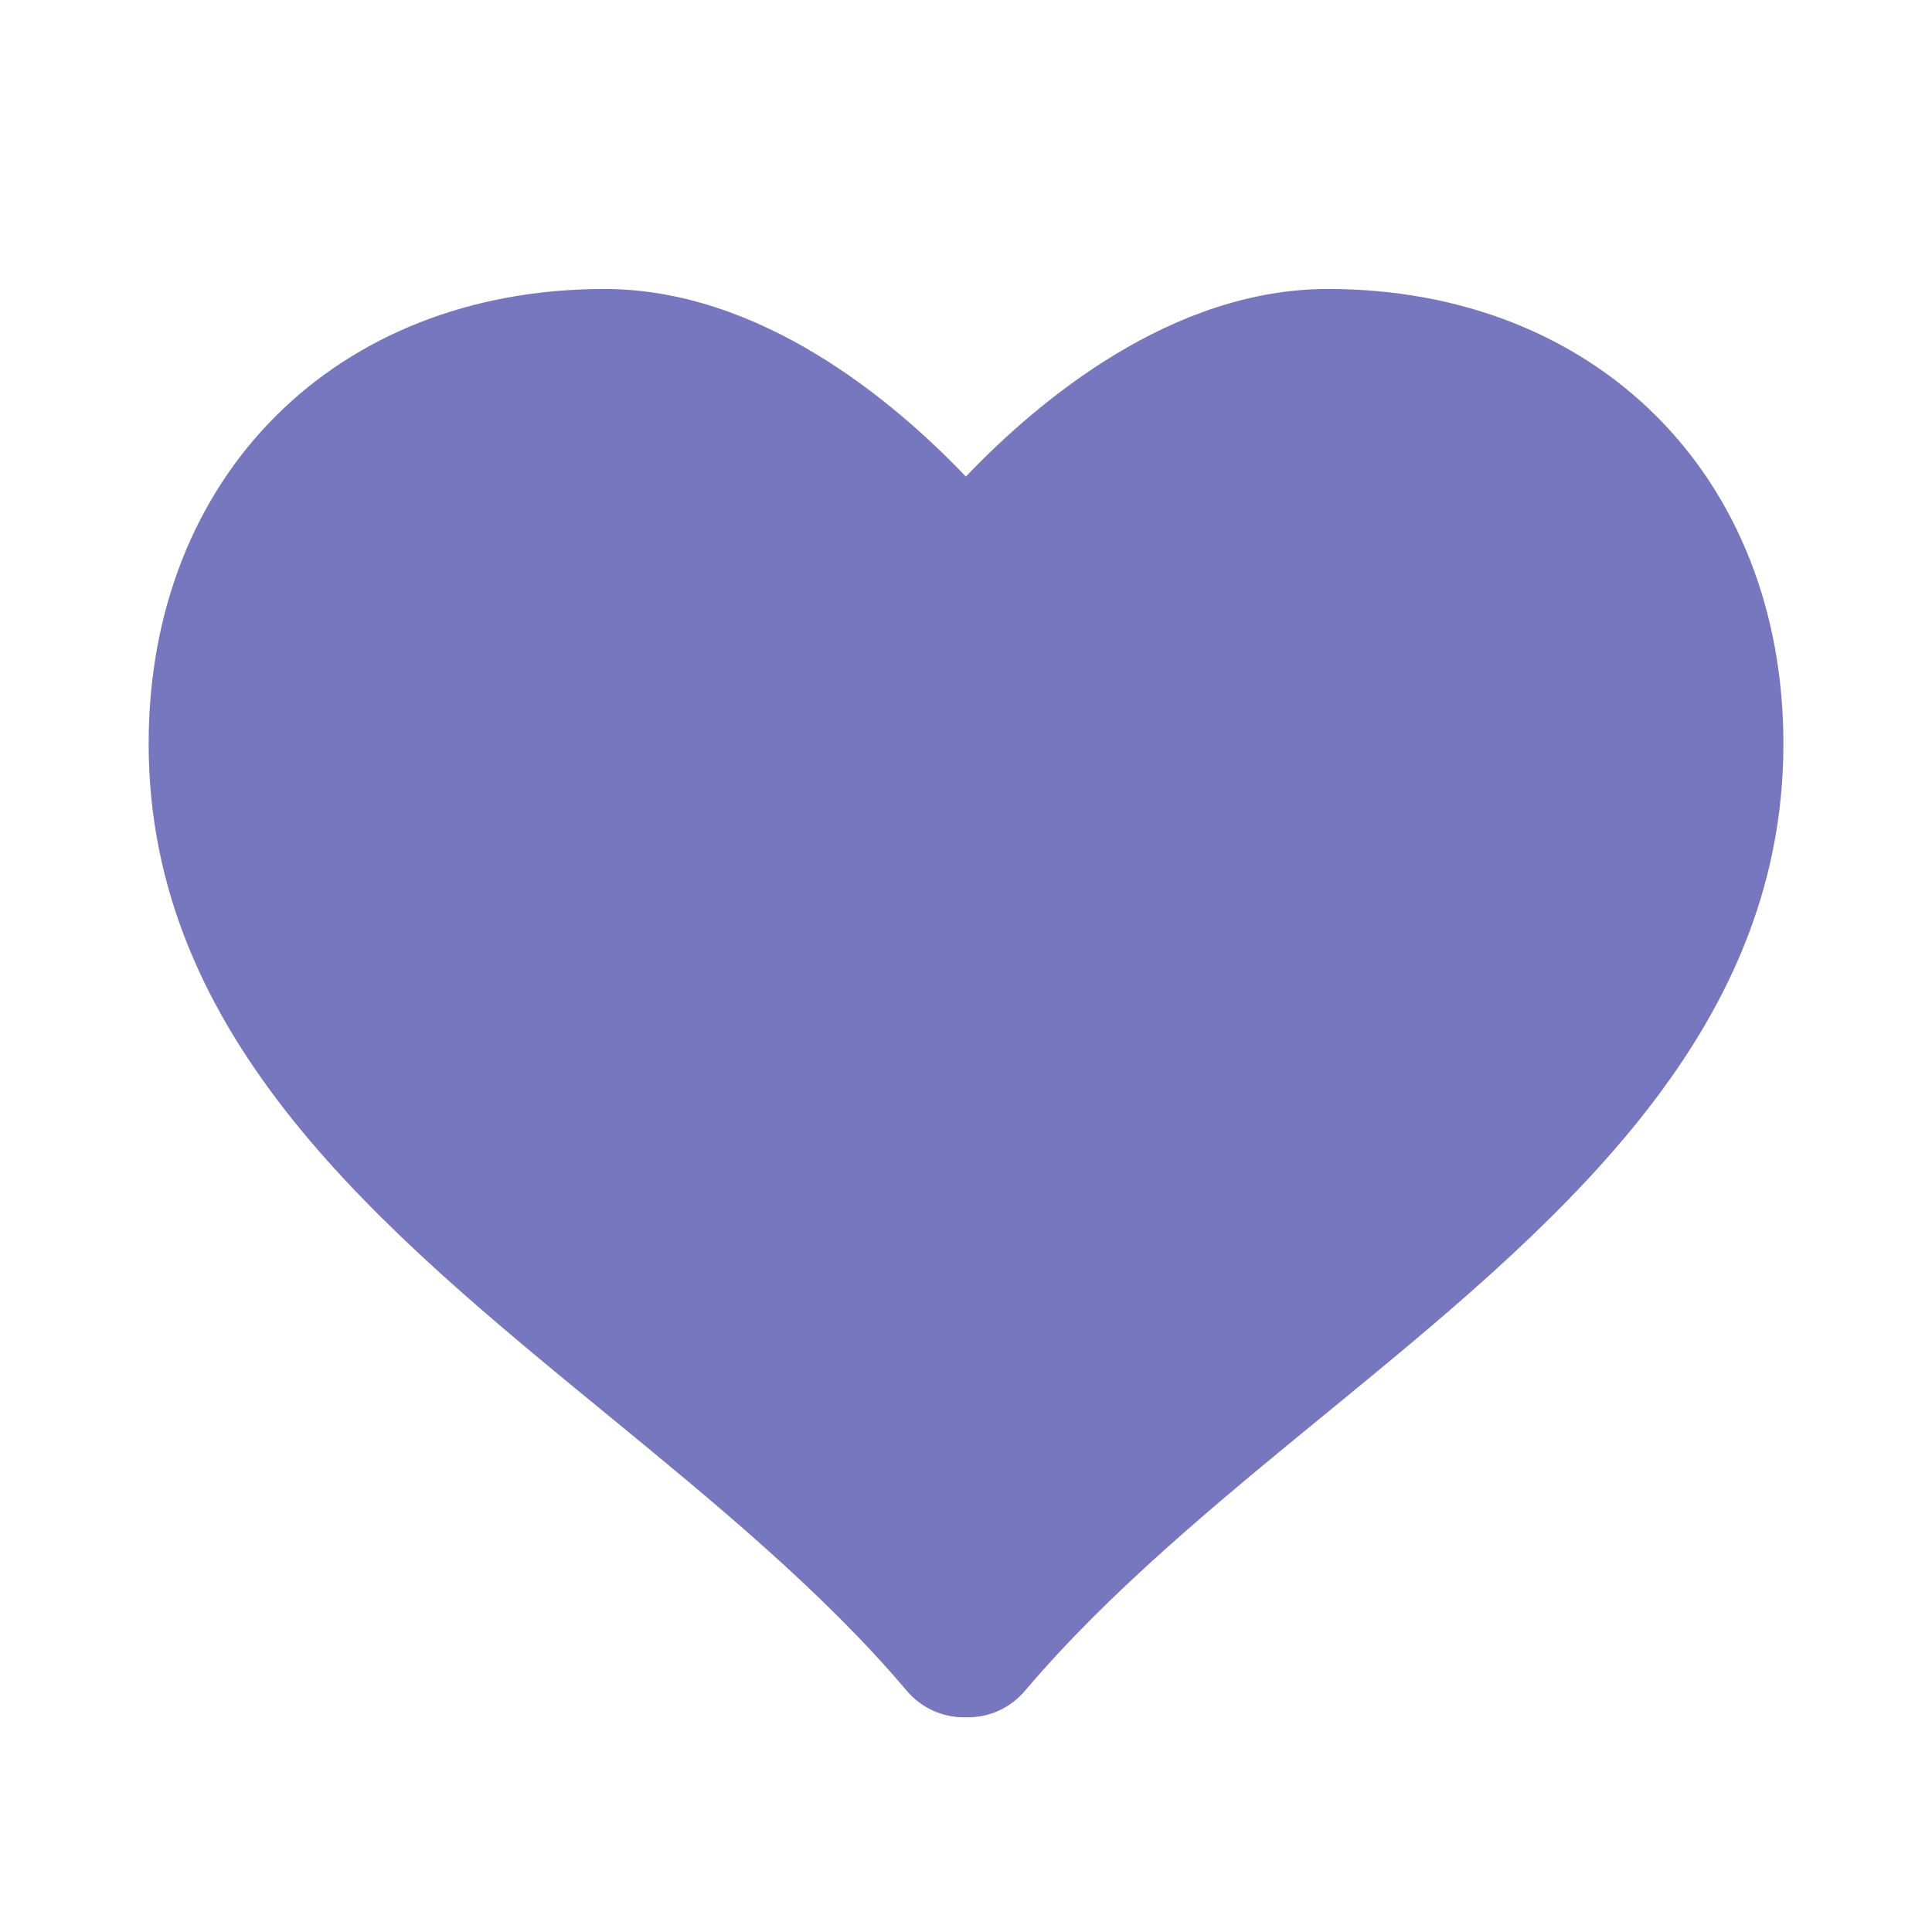
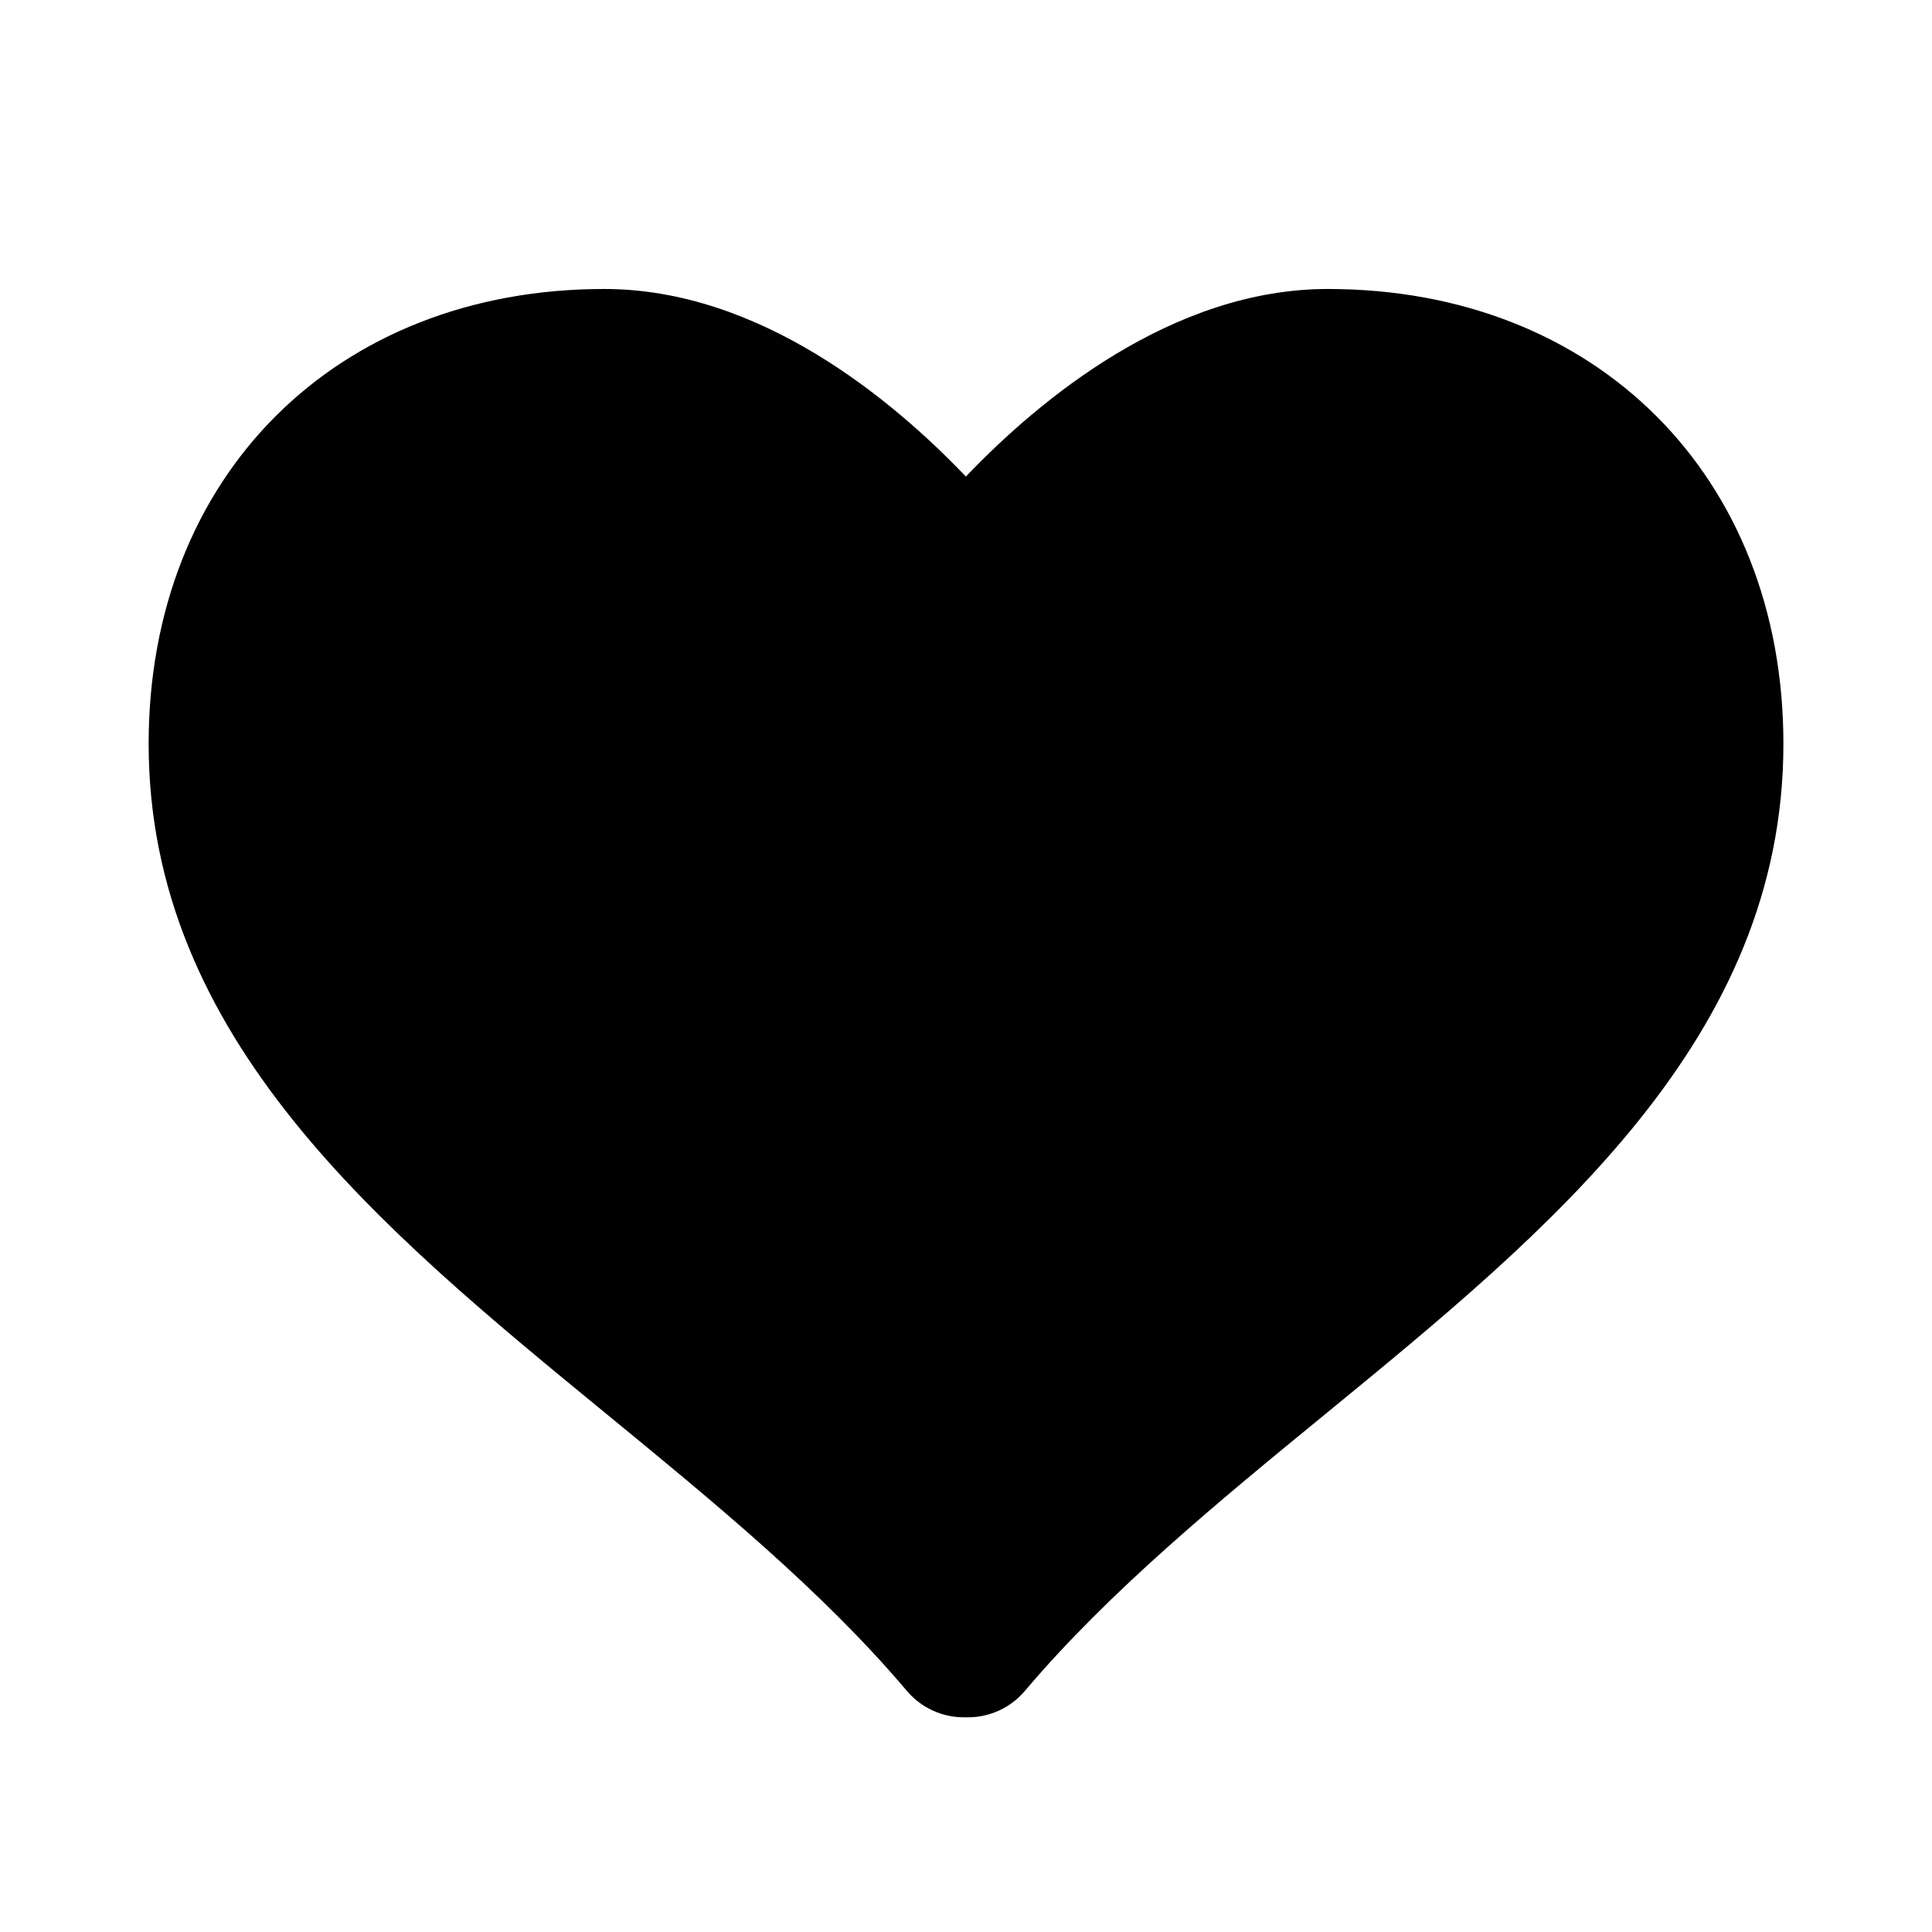
<svg xmlns="http://www.w3.org/2000/svg" width="33" height="33" viewBox="0 0 33 33" fill="none">
-   <path d="M22.68 4.936C20.02 4.936 17.747 6.832 16.498 8.14C15.249 6.832 12.98 4.936 10.322 4.936C5.738 4.936 2.539 8.131 2.539 12.704C2.539 17.743 6.513 20.999 10.357 24.15C12.172 25.639 14.05 27.177 15.491 28.883C15.733 29.168 16.089 29.333 16.462 29.333H16.536C16.91 29.333 17.264 29.167 17.505 28.883C18.948 27.177 20.826 25.637 22.642 24.15C26.485 21.001 30.462 17.744 30.462 12.704C30.462 8.131 27.262 4.936 22.68 4.936Z" fill="#7777BF" />
+   <path d="M22.68 4.936C20.02 4.936 17.747 6.832 16.498 8.14C15.249 6.832 12.98 4.936 10.322 4.936C5.738 4.936 2.539 8.131 2.539 12.704C2.539 17.743 6.513 20.999 10.357 24.15C12.172 25.639 14.05 27.177 15.491 28.883C15.733 29.168 16.089 29.333 16.462 29.333H16.536C16.91 29.333 17.264 29.167 17.505 28.883C18.948 27.177 20.826 25.637 22.642 24.15C26.485 21.001 30.462 17.744 30.462 12.704C30.462 8.131 27.262 4.936 22.68 4.936Z" fill="currentColor" />
</svg>
